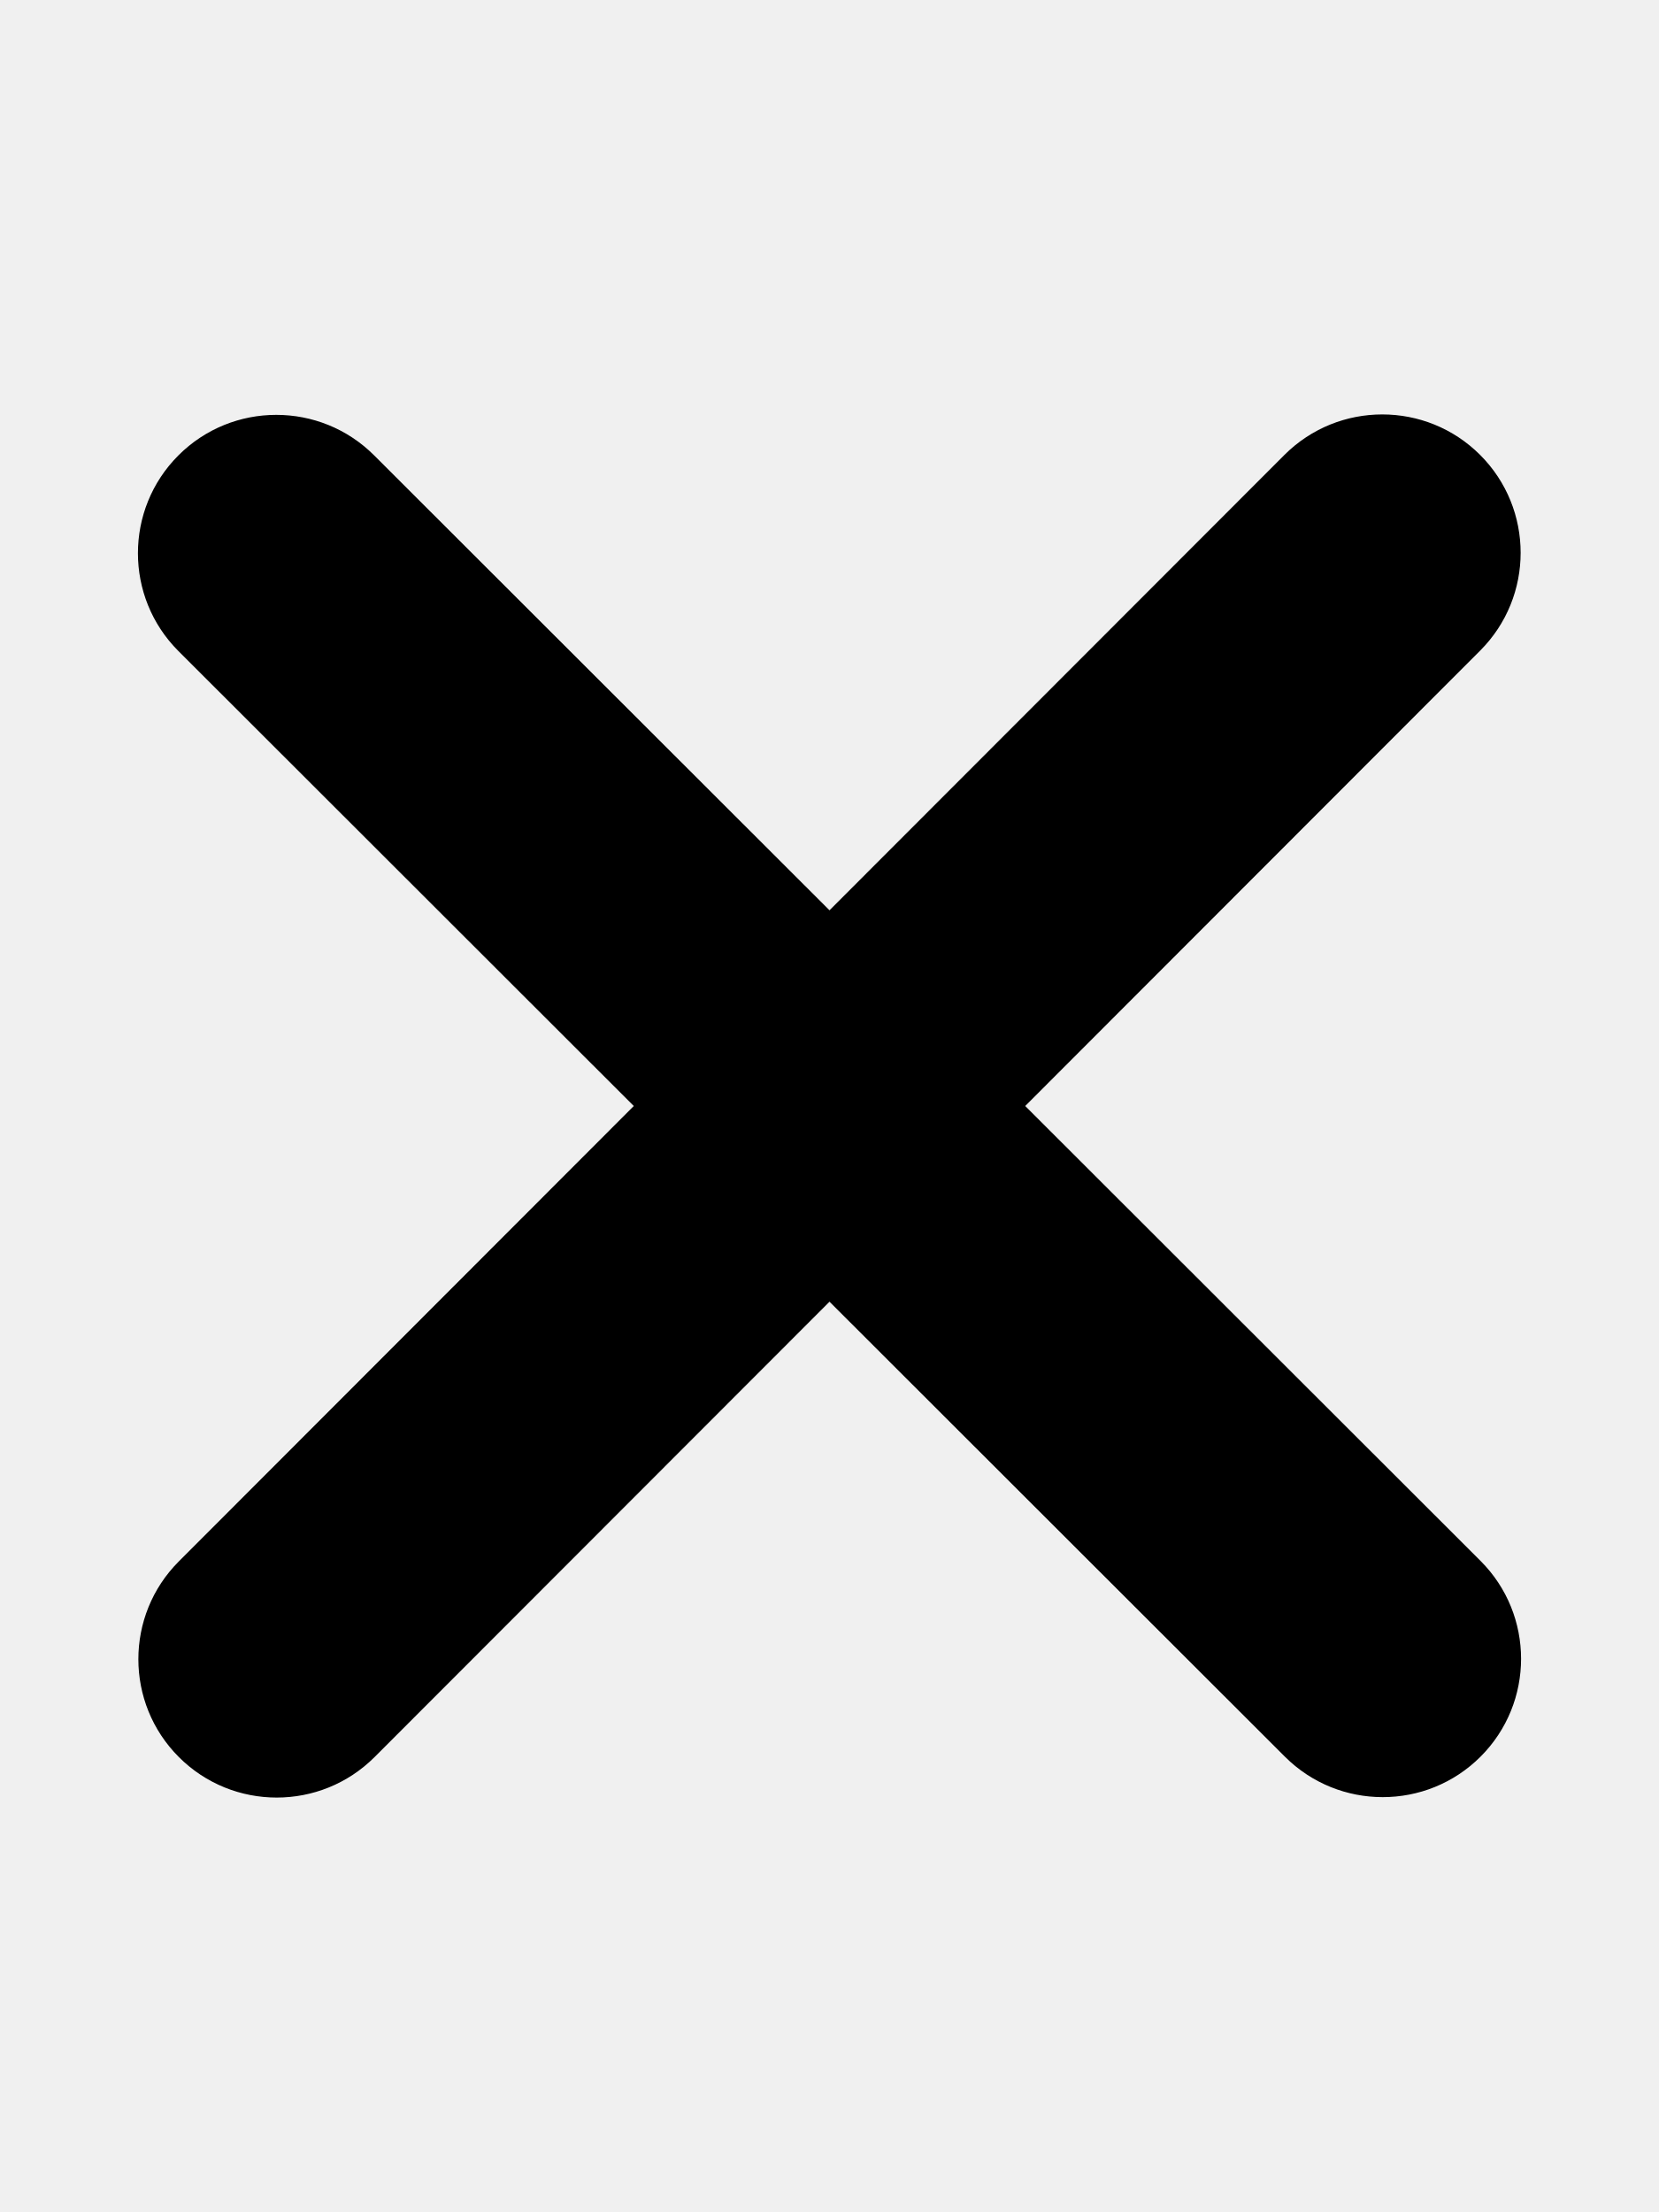
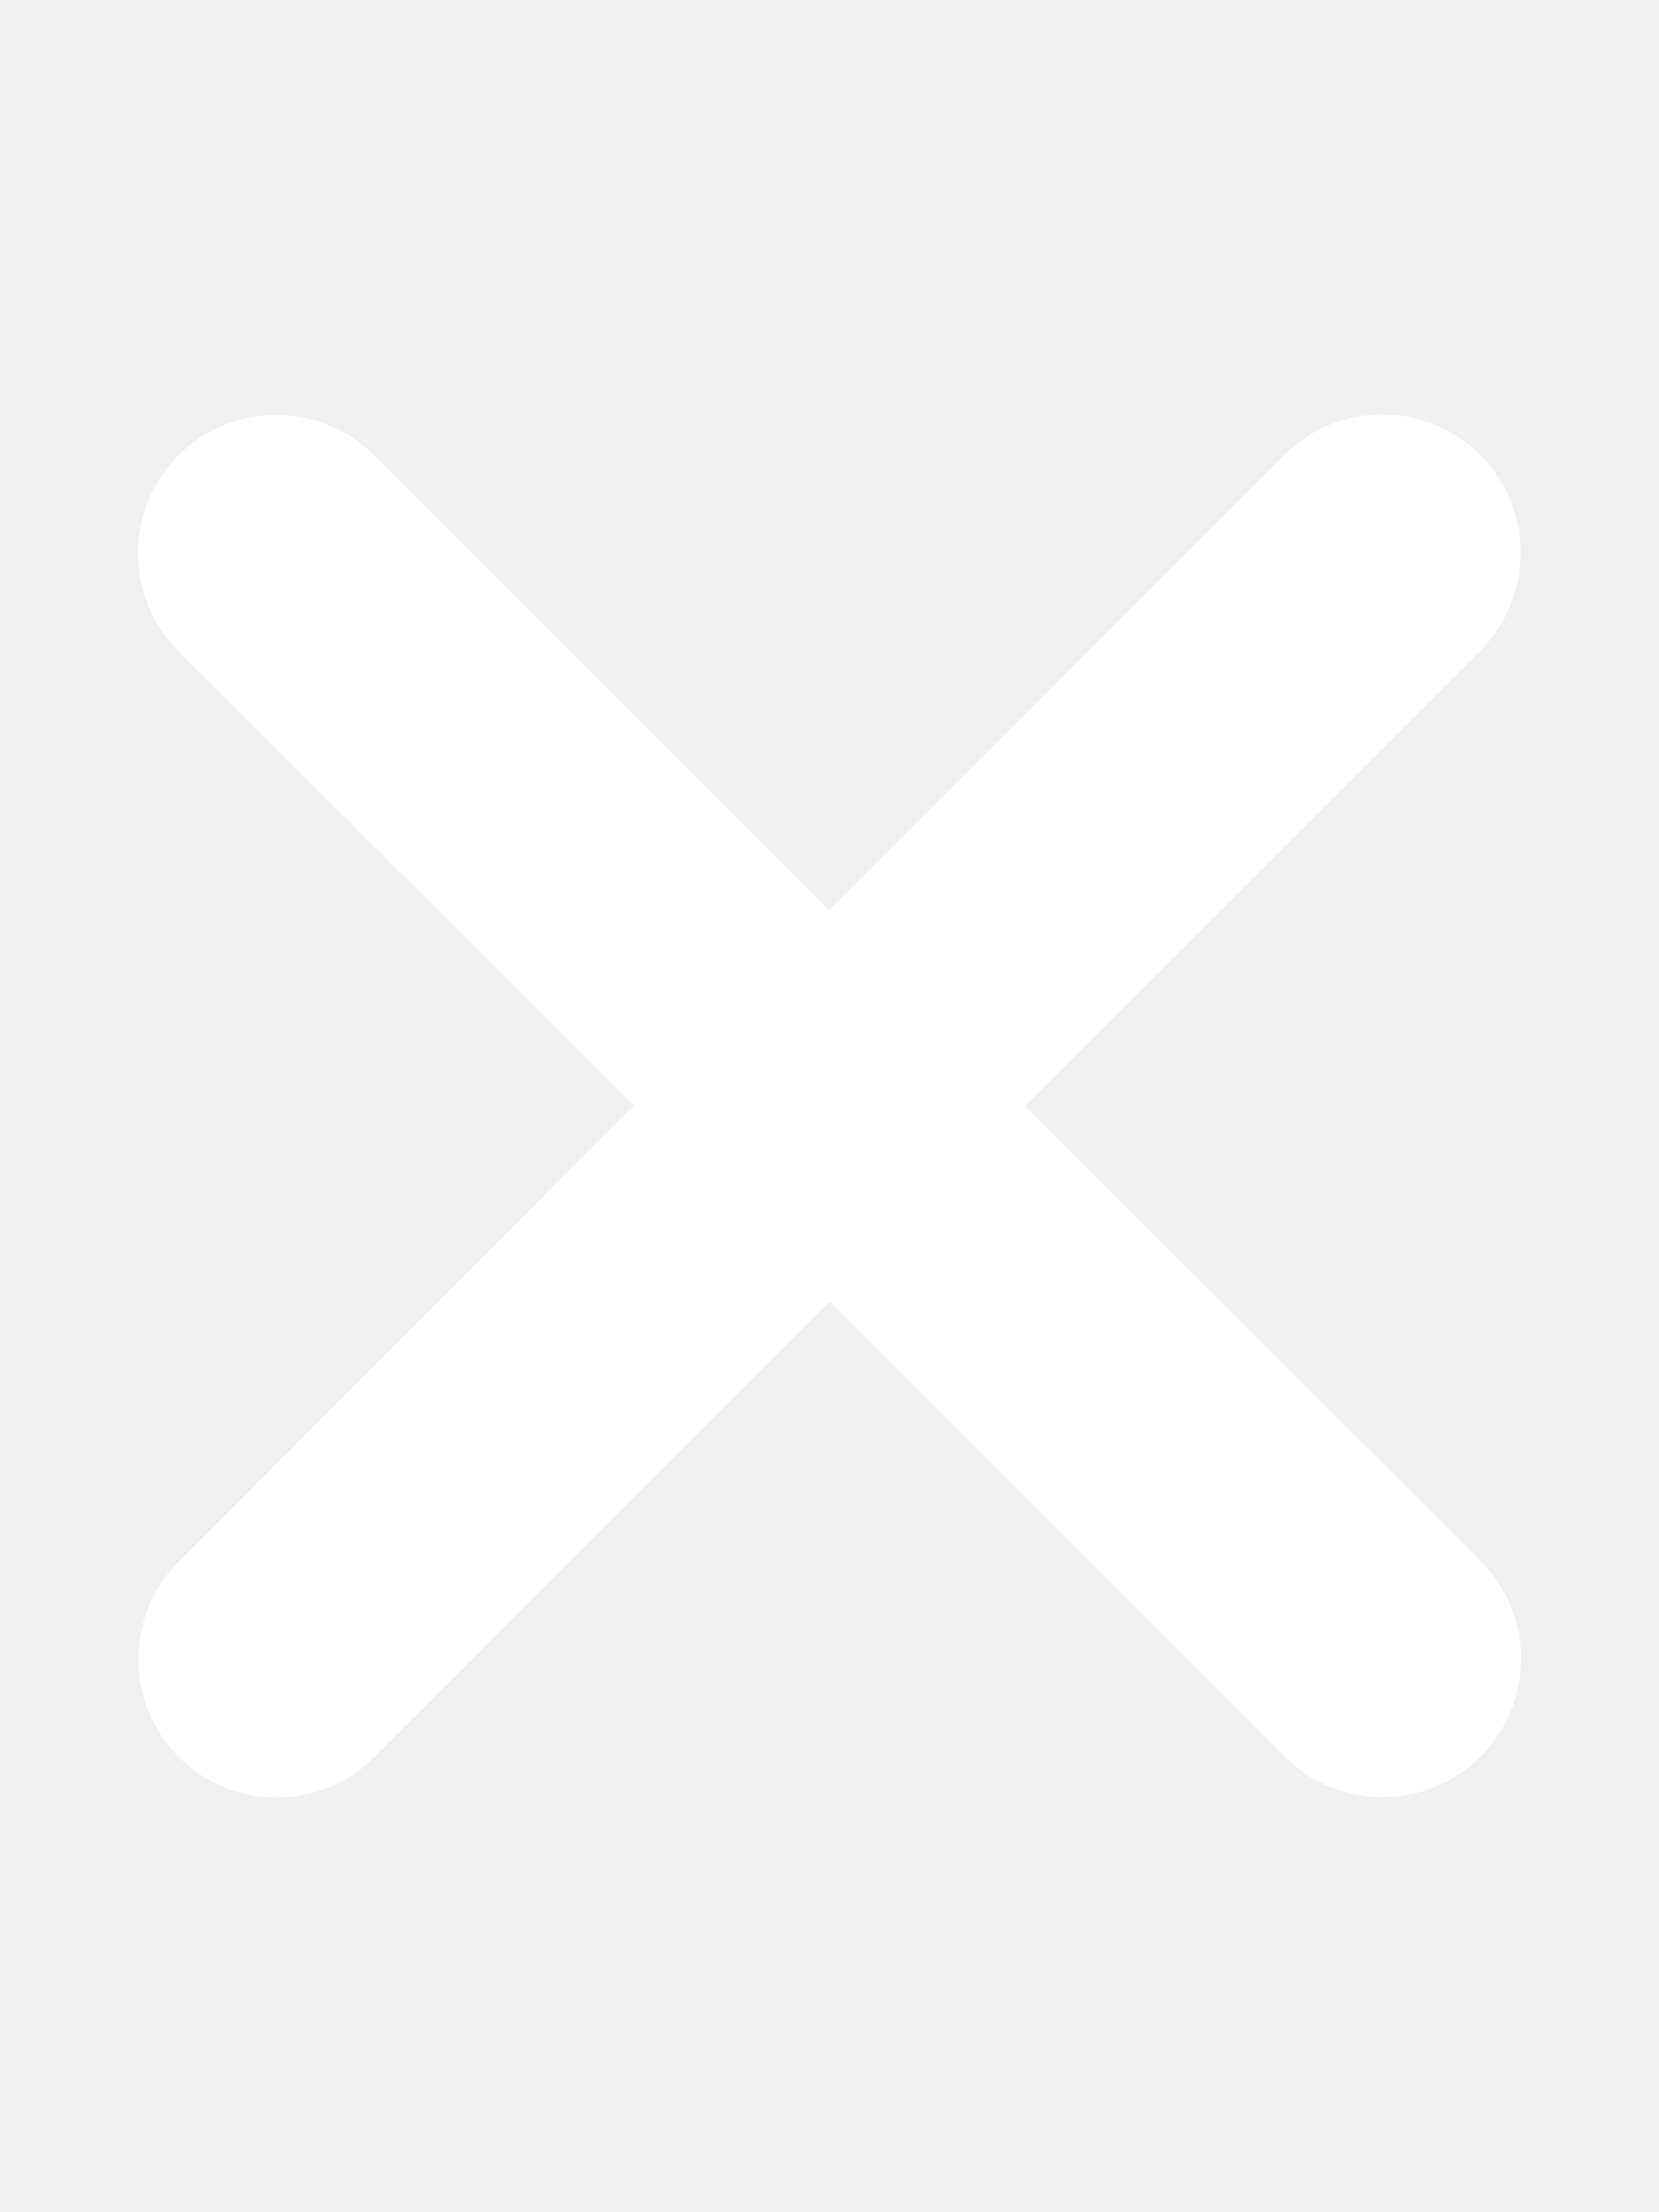
<svg xmlns="http://www.w3.org/2000/svg" viewBox="0 0 384 512">
-   <path d="M342.6 150.6c12.5-12.5 12.5-32.8 0-45.3s-32.8-12.5-45.3 0L192 210.7 86.6 105.4c-12.5-12.5-32.8-12.5-45.3 0s-12.5 32.8 0 45.3L146.7 256 41.4 361.4c-12.5 12.5-12.5 32.8 0 45.3s32.8 12.5 45.3 0L192 301.3 297.4 406.6c12.5 12.5 32.8 12.5 45.3 0s12.5-32.8 0-45.3L237.3 256 342.6 150.6z" />
+   <path fill="white" d="M342.6 150.6c12.5-12.5 12.5-32.8 0-45.3s-32.8-12.5-45.3 0L192 210.7 86.6 105.4c-12.5-12.5-32.8-12.5-45.3 0s-12.5 32.8 0 45.3L146.7 256 41.4 361.4c-12.5 12.5-12.5 32.8 0 45.3s32.8 12.5 45.3 0L192 301.3 297.4 406.6c12.5 12.5 32.8 12.5 45.3 0s12.5-32.8 0-45.3L237.3 256 342.6 150.6z" />
</svg>
